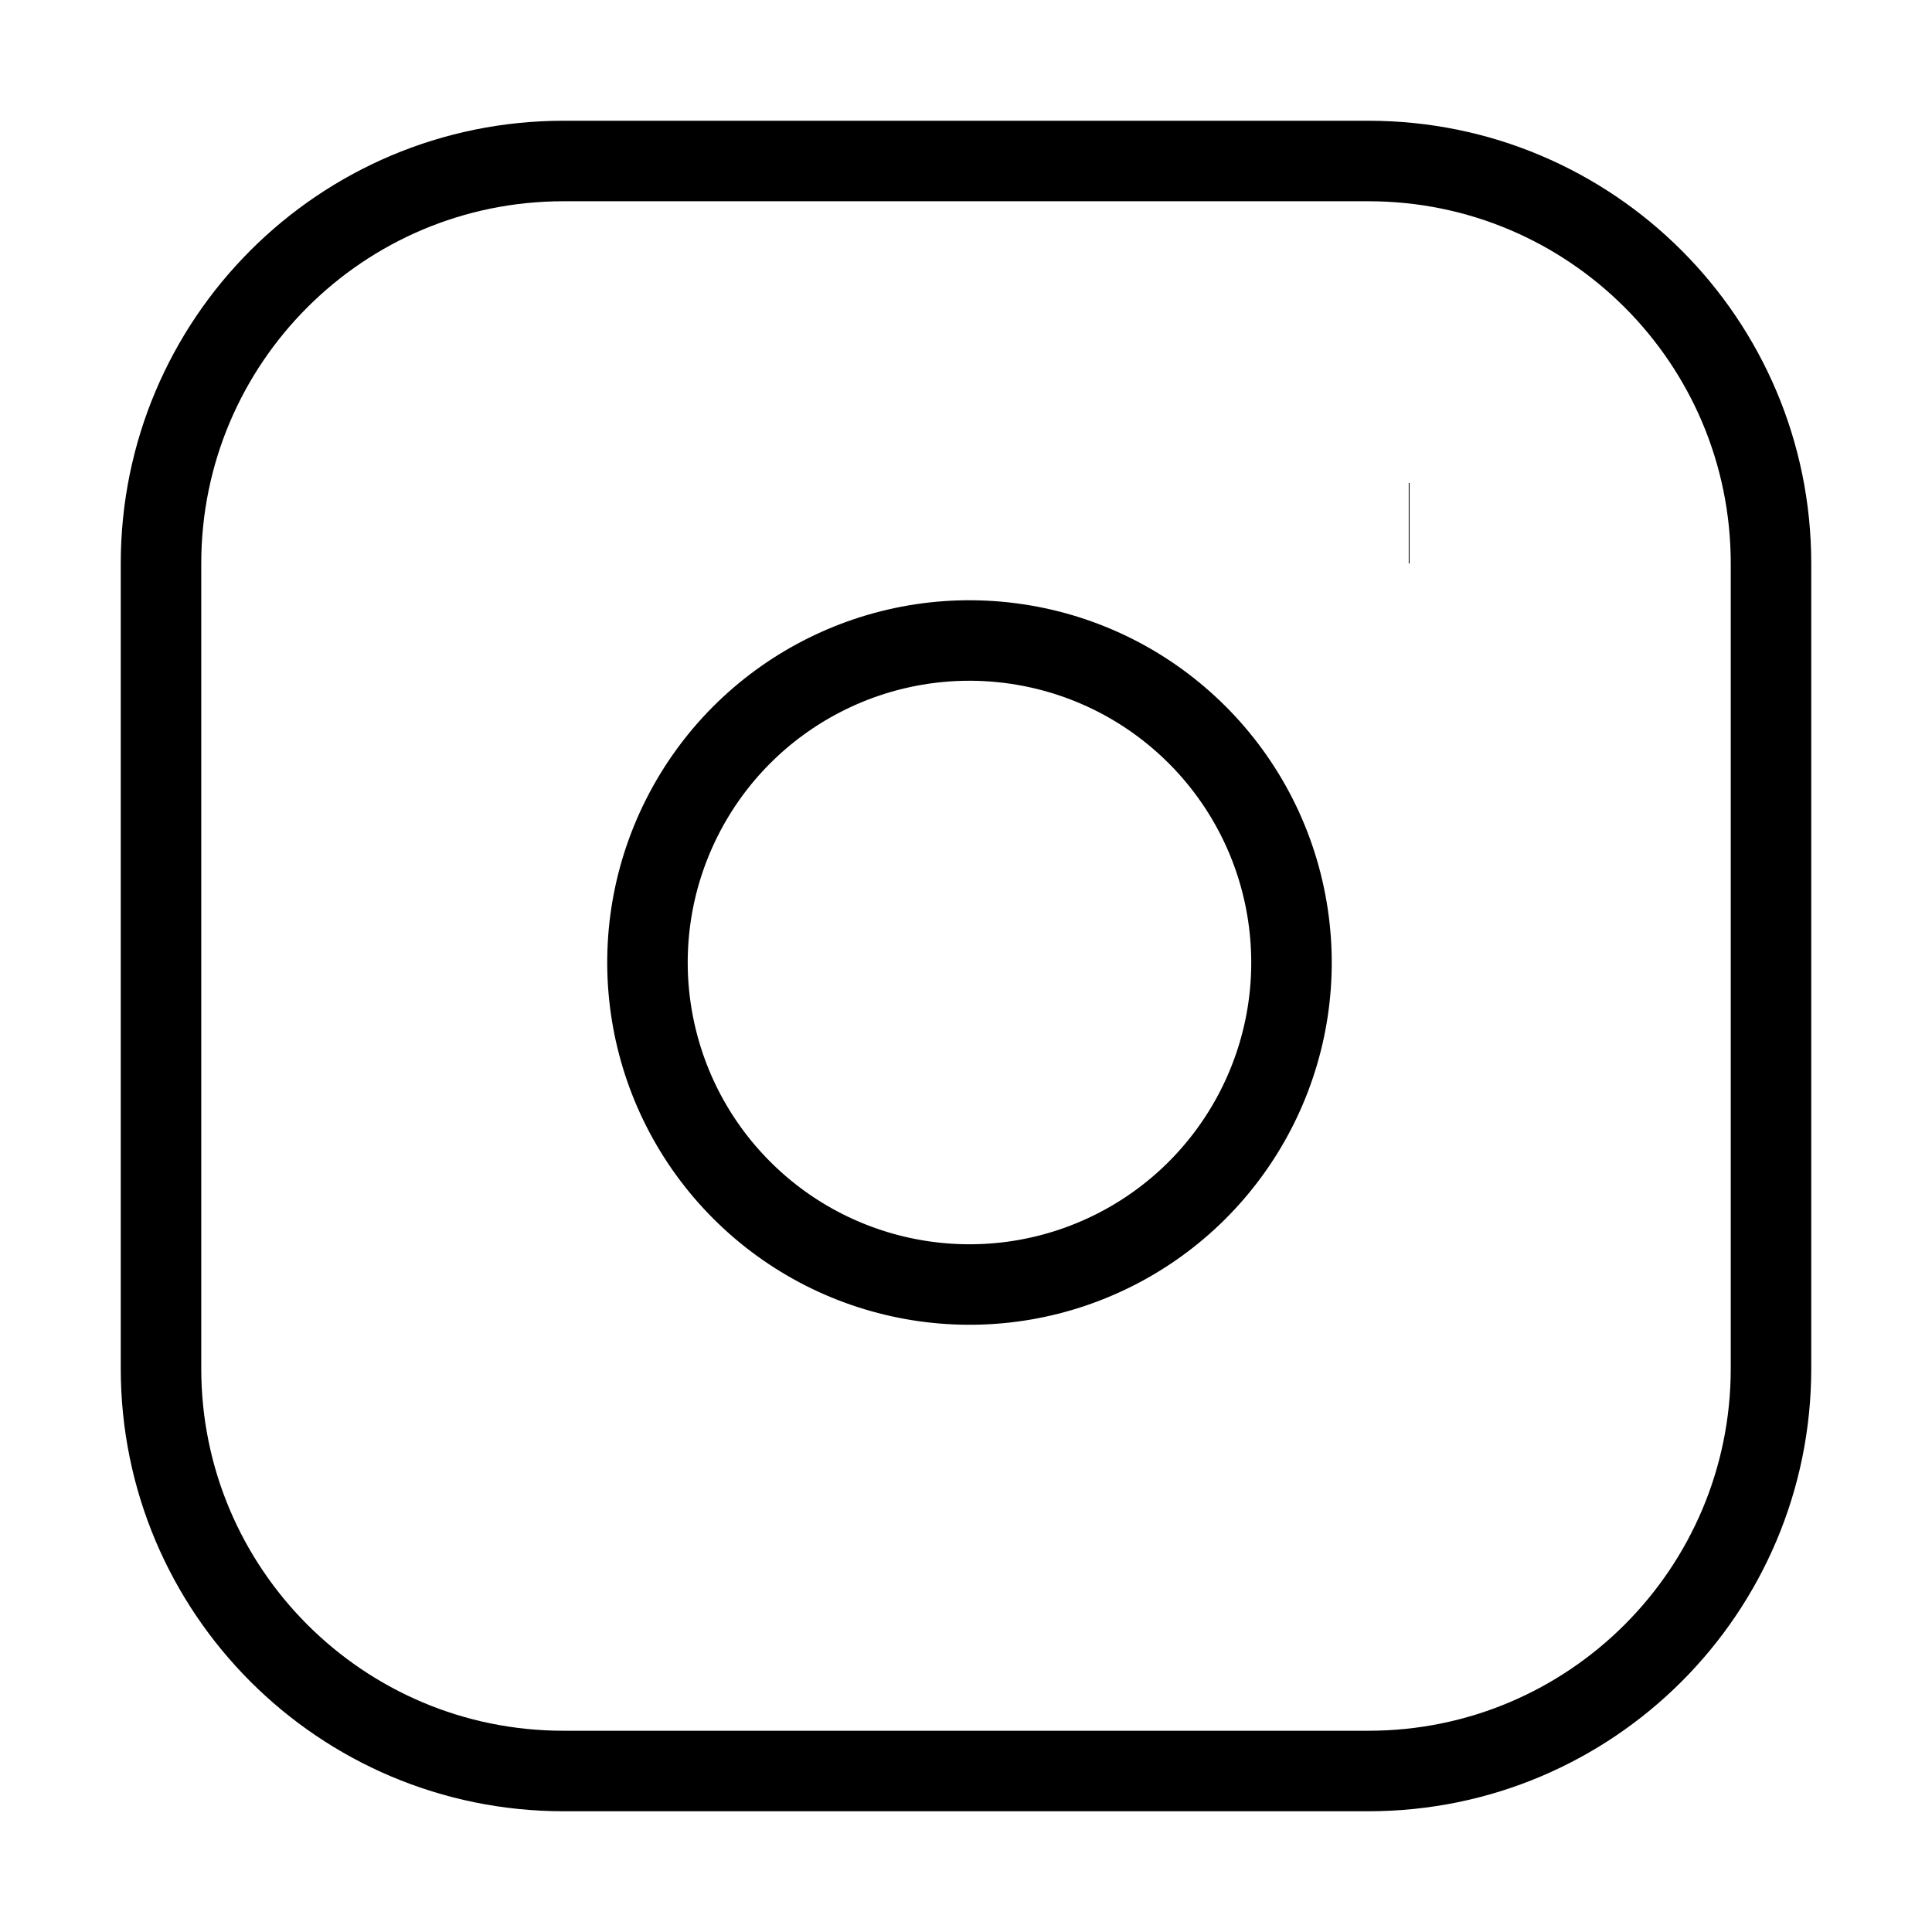
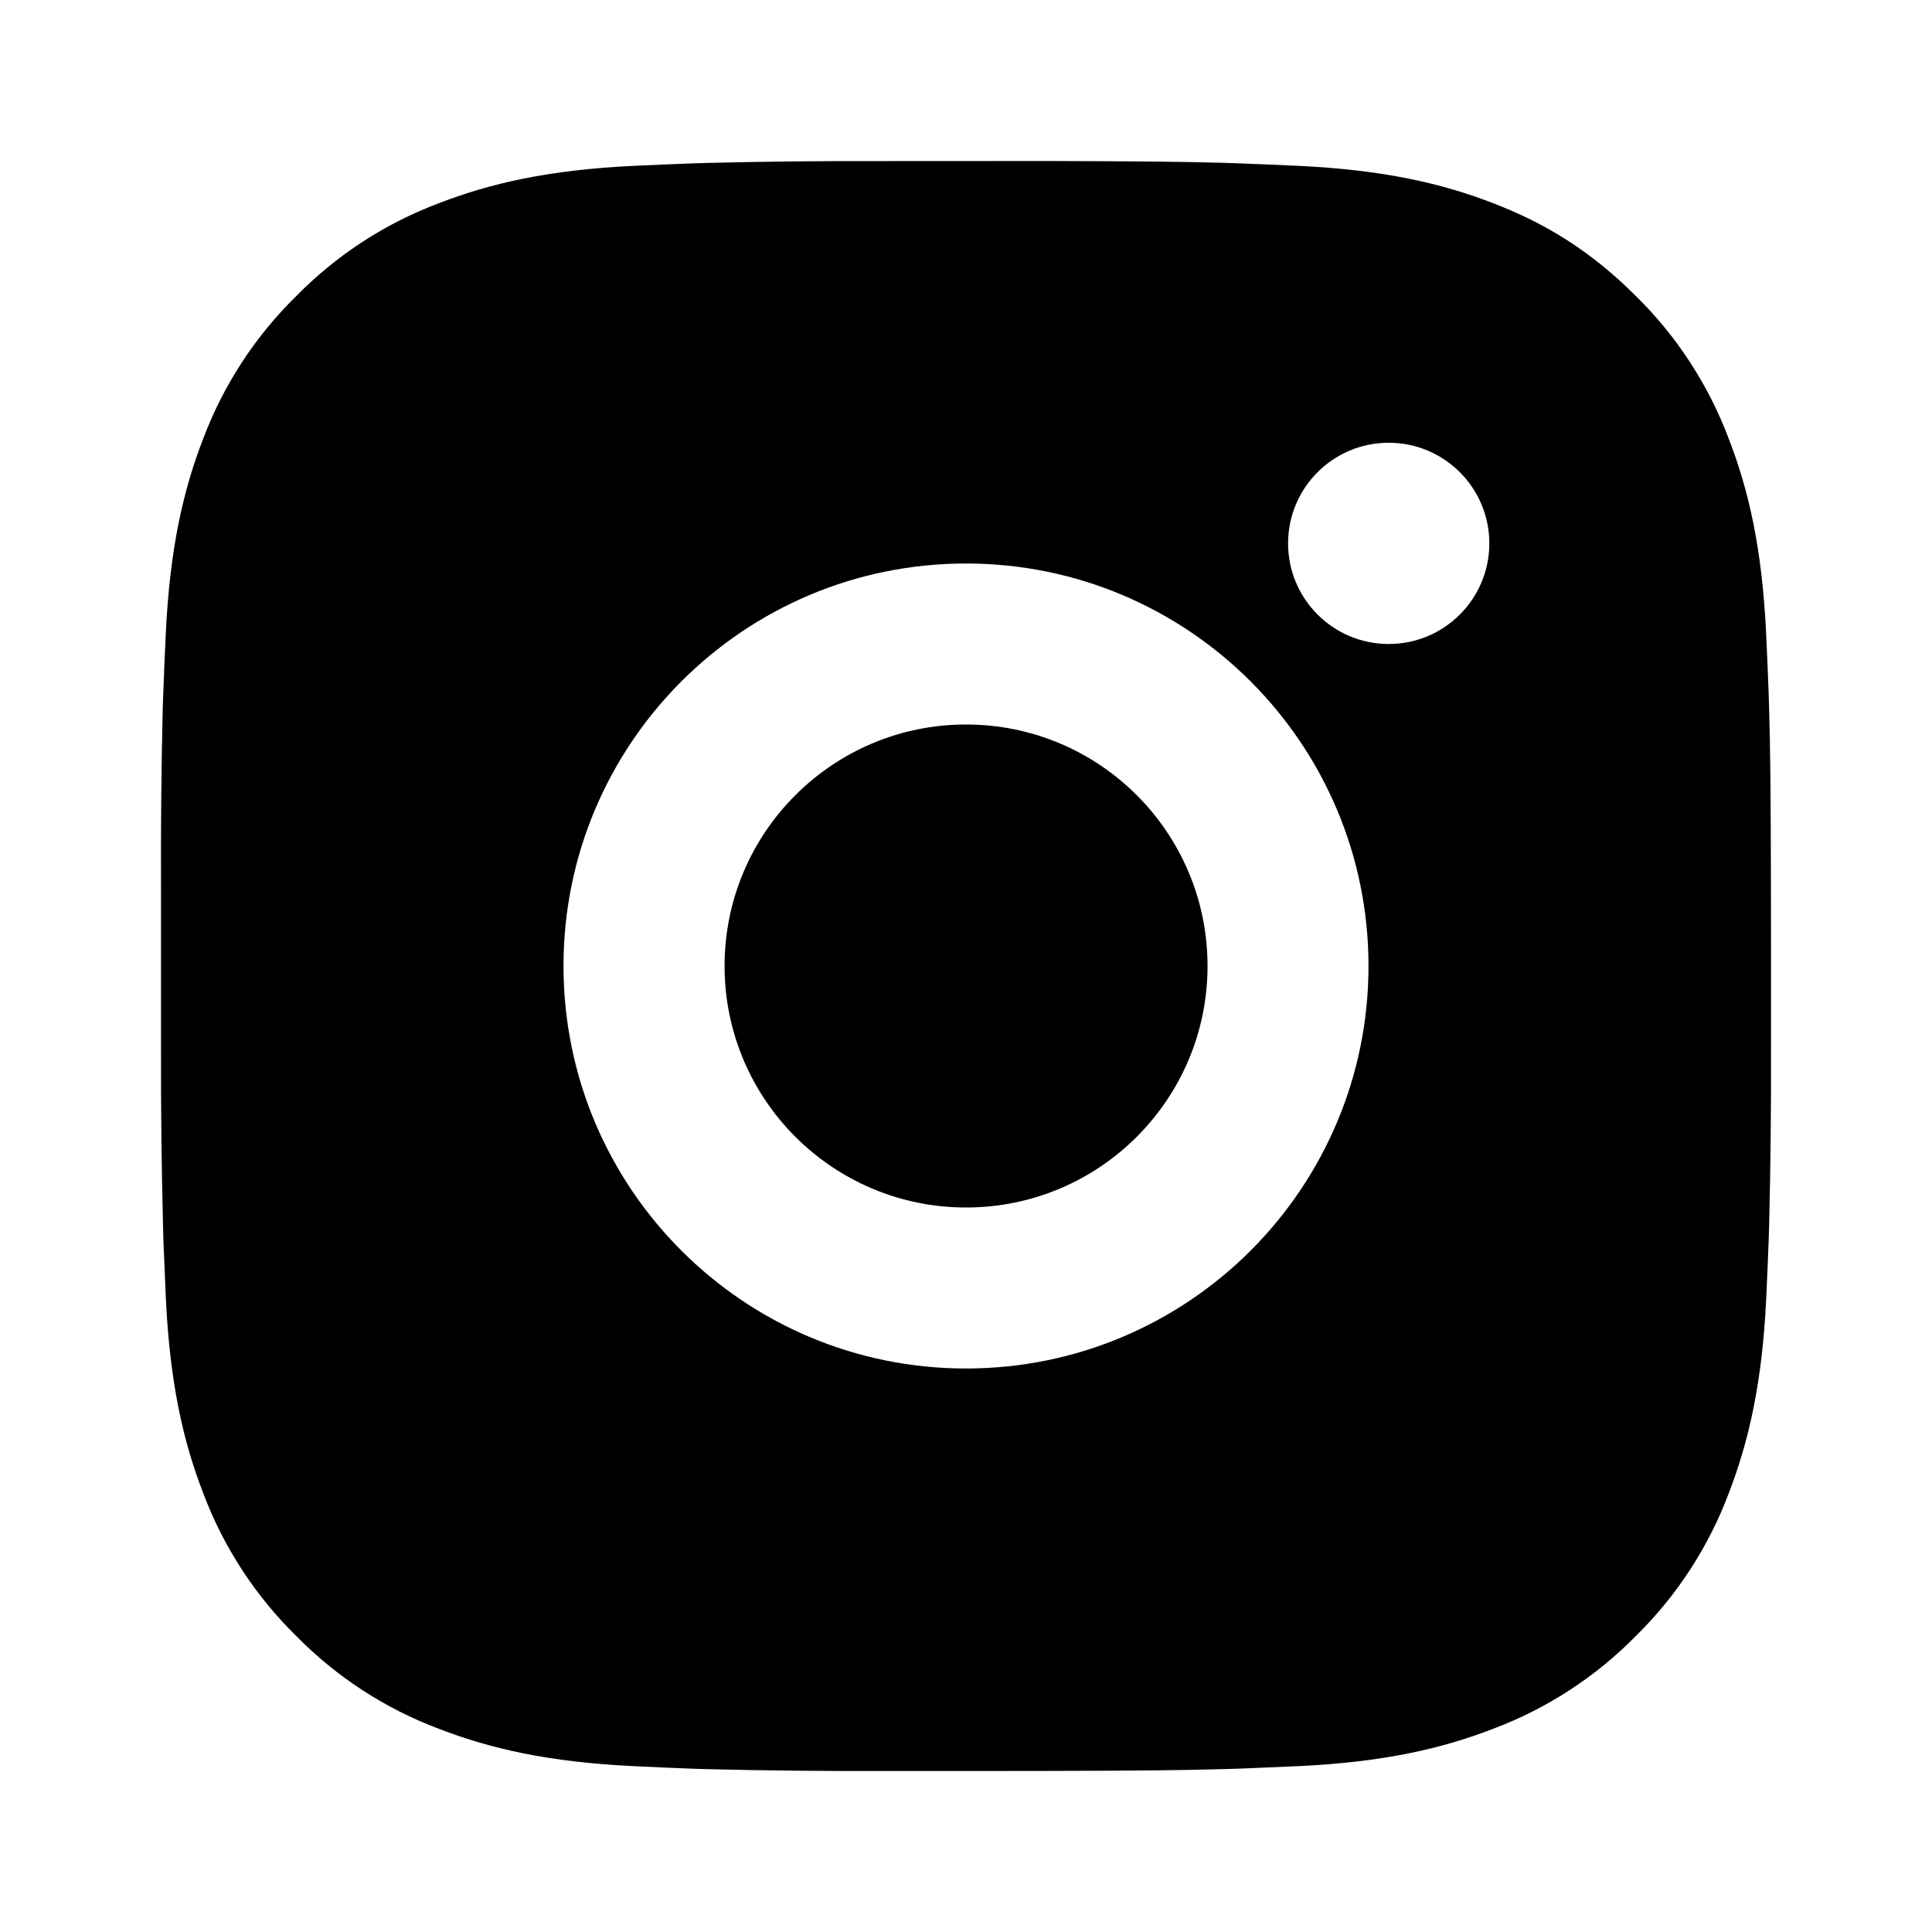
- <svg xmlns="http://www.w3.org/2000/svg" role="img" viewBox="0 0 24 24" fill="none" stroke="currentColor" strokeWidth="2" strokeLinecap="round" strokeLinejoin="round" className="feather feather-instagram">
-   <rect x="2" y="2" width="20" height="20" rx="5" ry="5" />
-   <path d="M16 11.37A4 4 0 1 1 12.63 8 4 4 0 0 1 16 11.37z" />
-   <line x1="17.5" y1="6.5" x2="17.51" y2="6.5" />
+ <svg xmlns="http://www.w3.org/2000/svg" viewBox="0 0 24 24">
+   <path fill="currentColor" d="M13.028 2c1.125.003 1.696.009 2.189.023l.194.007c.224.008.445.018.712.03c1.064.05 1.79.218 2.427.465c.66.254 1.216.598 1.772 1.153a4.9 4.9 0 0 1 1.153 1.772c.247.637.415 1.363.465 2.428c.012.266.022.487.03.712l.006.194c.015.492.021 1.063.023 2.188l.001.746v1.31a79 79 0 0 1-.023 2.188l-.006.194c-.008.225-.018.446-.03.712c-.05 1.065-.22 1.79-.466 2.428a4.9 4.9 0 0 1-1.153 1.772a4.9 4.9 0 0 1-1.772 1.153c-.637.247-1.363.415-2.427.465l-.712.03l-.194.006c-.493.014-1.064.021-2.189.023l-.746.001h-1.309a78 78 0 0 1-2.189-.023l-.194-.006a63 63 0 0 1-.712-.031c-1.064-.05-1.79-.218-2.428-.465a4.9 4.9 0 0 1-1.771-1.153a4.9 4.9 0 0 1-1.154-1.772c-.247-.637-.415-1.363-.465-2.428l-.03-.712l-.005-.194A79 79 0 0 1 2 13.028v-2.056a79 79 0 0 1 .022-2.188l.007-.194c.008-.225.018-.446.03-.712c.05-1.065.218-1.79.465-2.428A4.9 4.9 0 0 1 3.68 3.678a4.9 4.9 0 0 1 1.77-1.153c.638-.247 1.363-.415 2.428-.465c.266-.012.488-.022.712-.03l.194-.006a79    79 0 0 1 2.188-.023zM12 7a5 5 0 1 0 0 10a5 5 0 0 0 0-10m0 2a3 3 0 1 1 .001 6a3 3 0 0 1 0-6m5.25-3.5a1.25 1.25 0 0 0 0 2.5a1.25 1.25 0 0 0 0-2.5" />
</svg>
